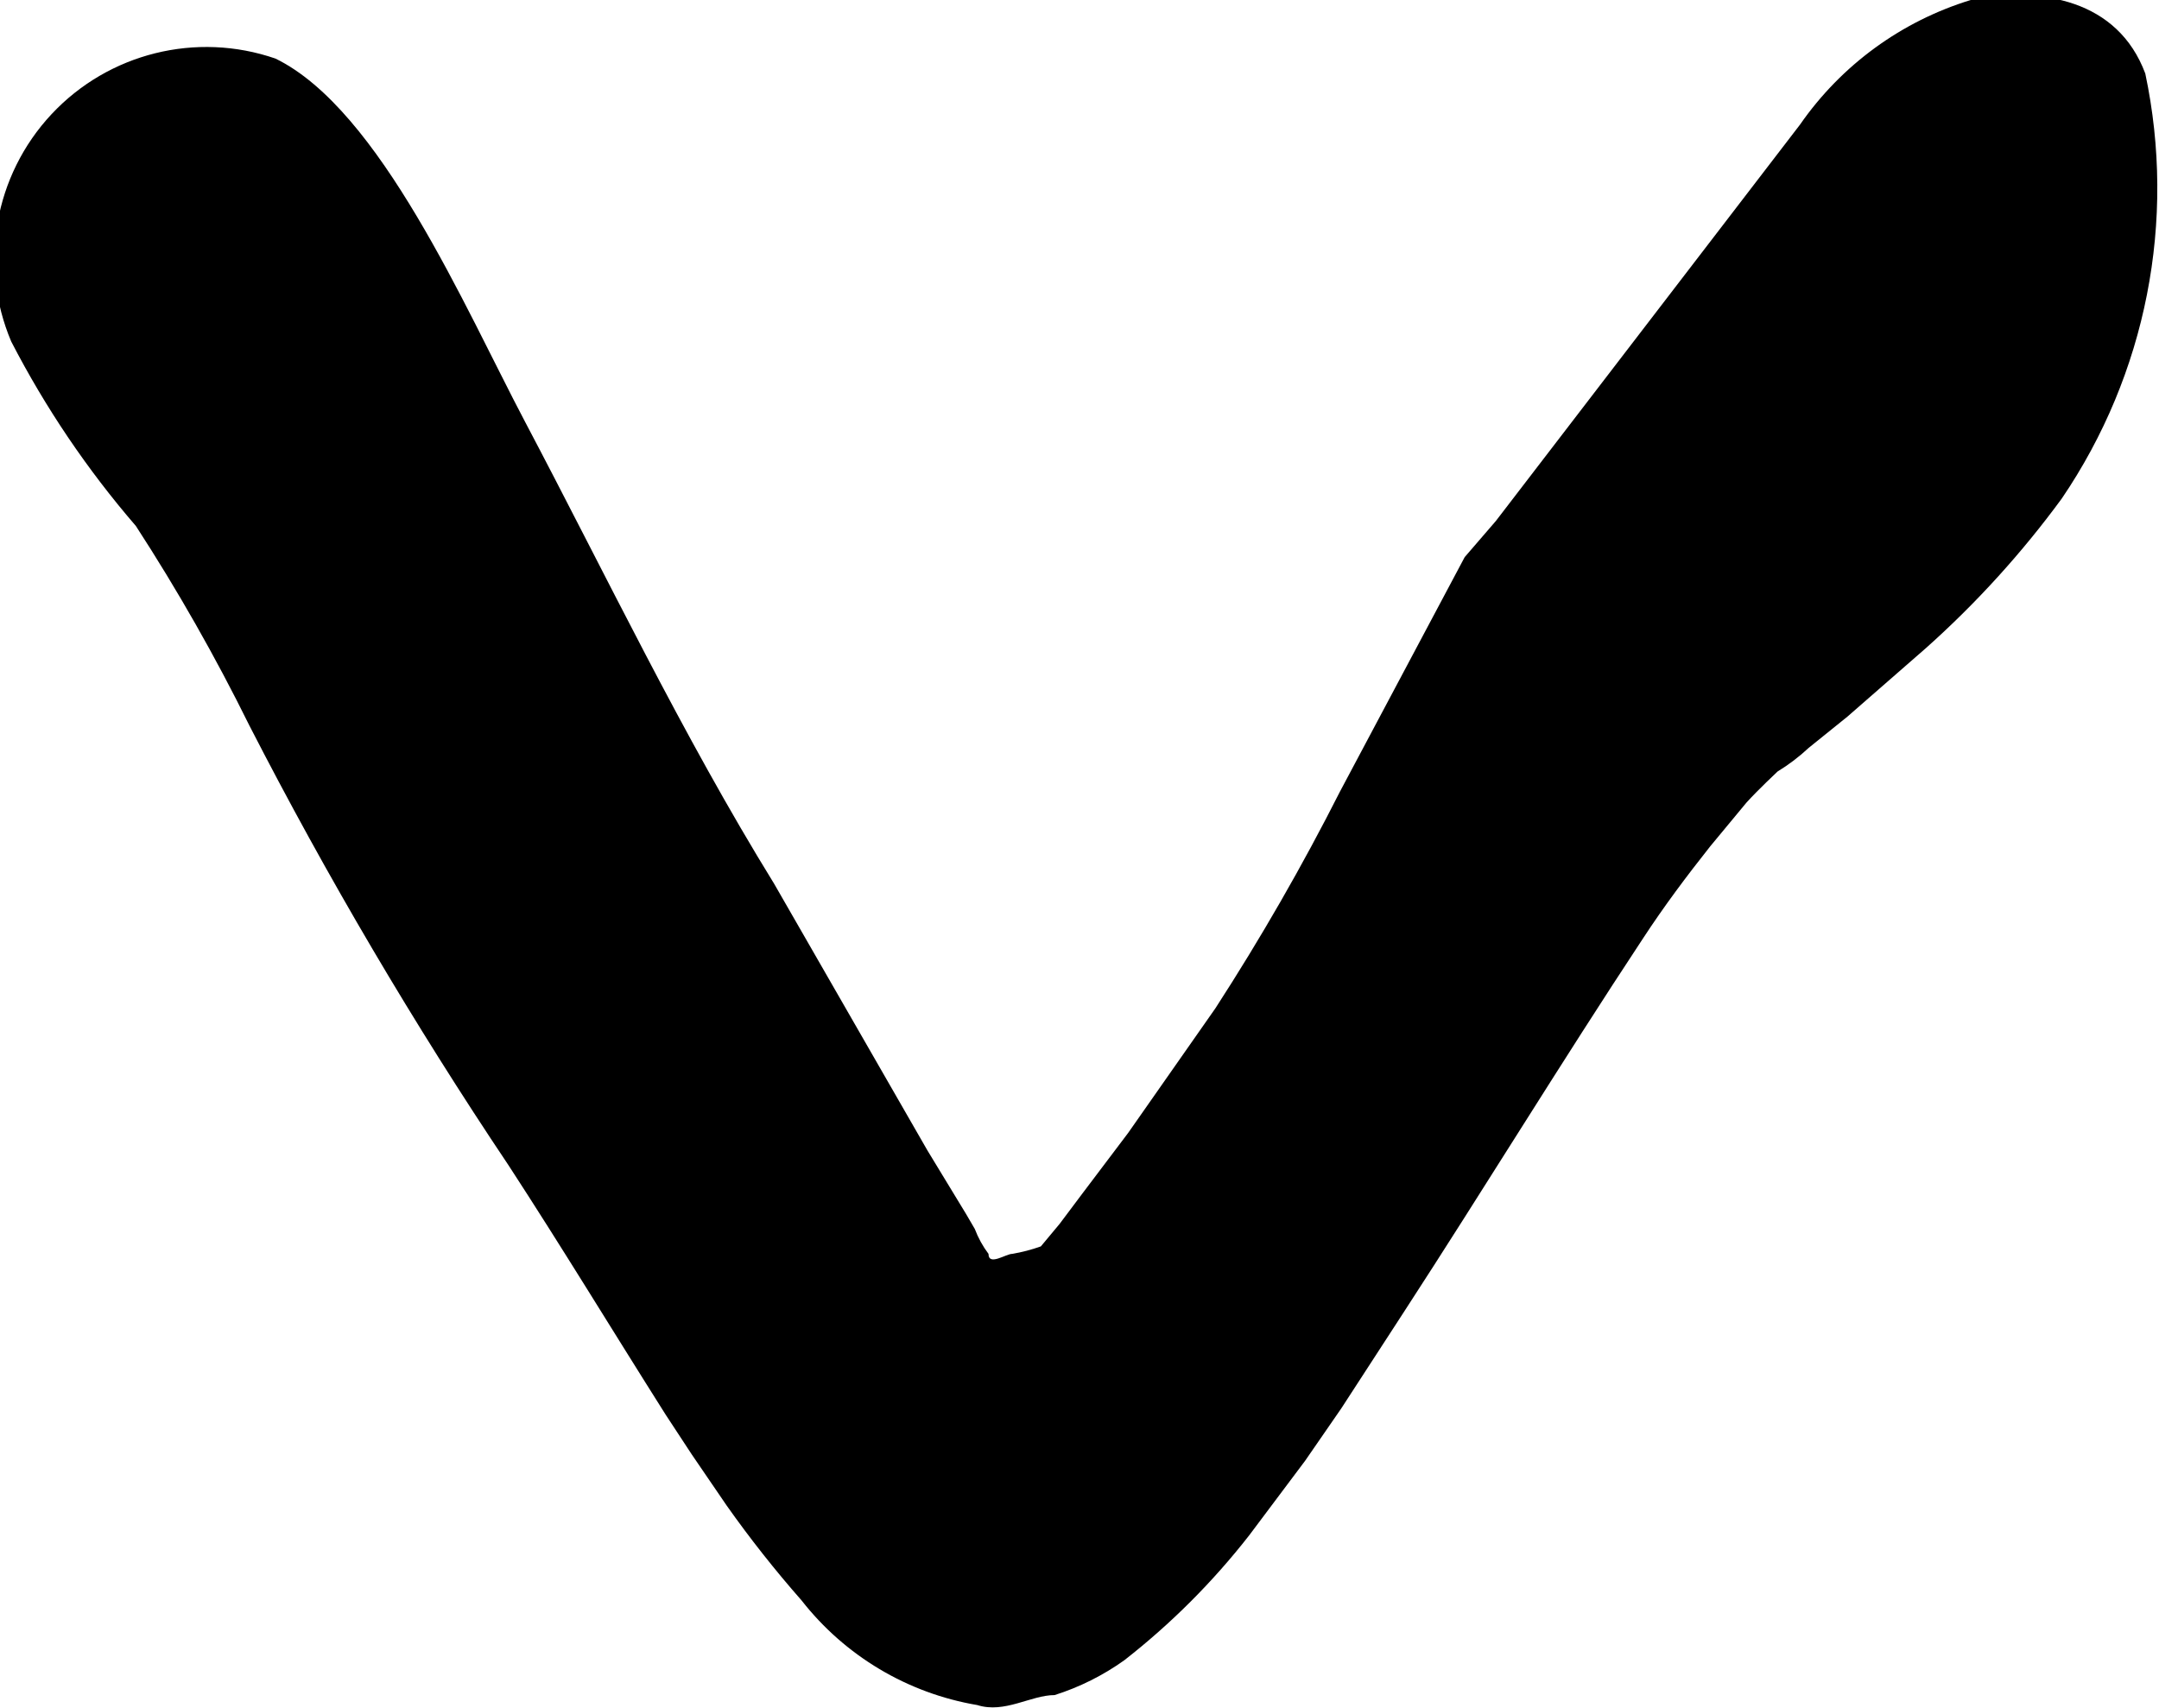
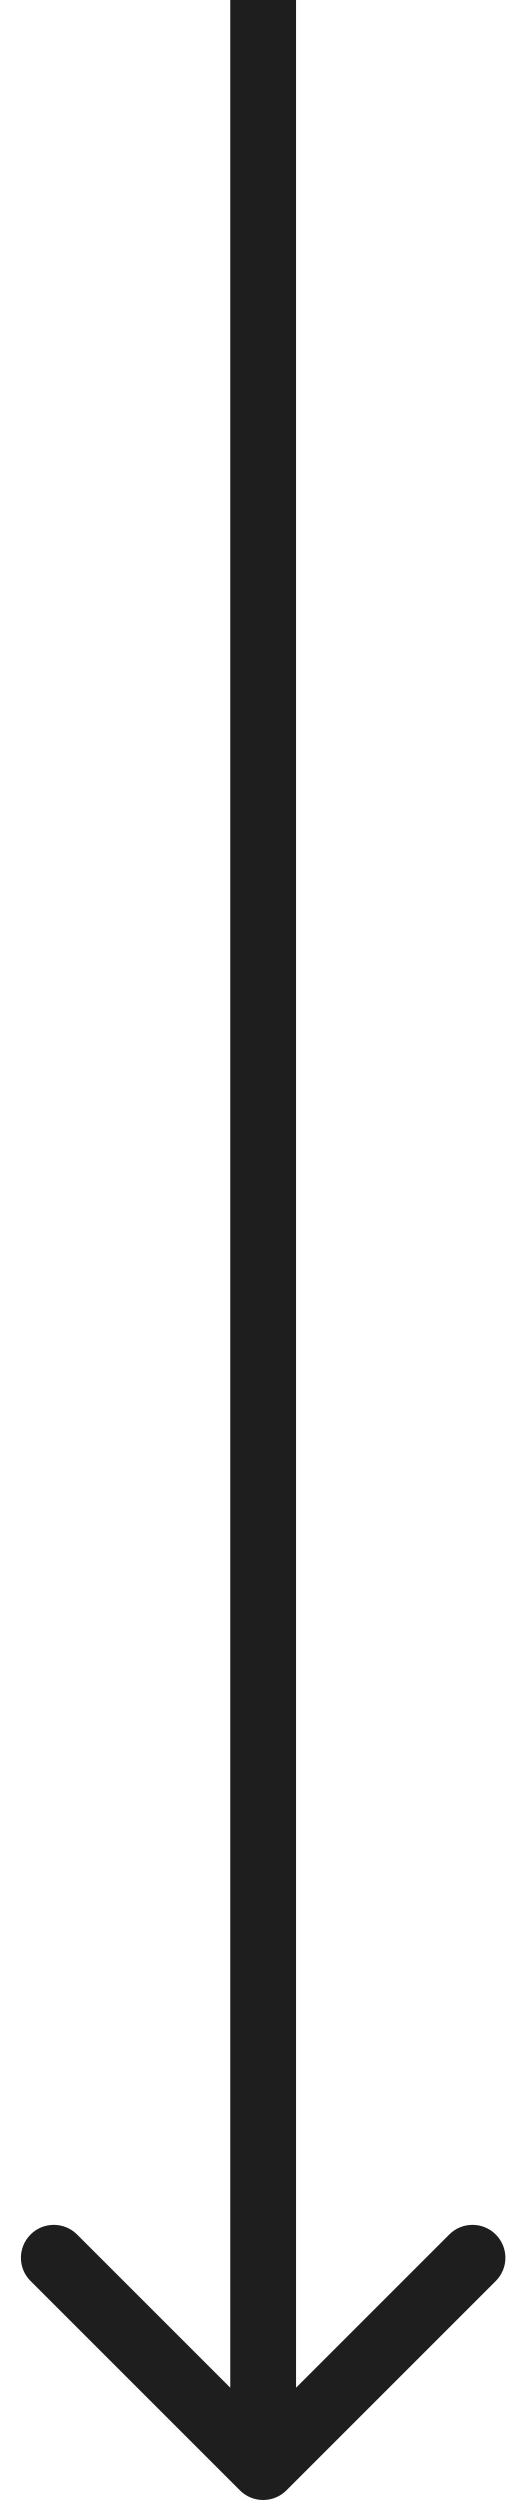
- <svg xmlns="http://www.w3.org/2000/svg" viewBox="0 0 17.32 13.7">
-   <path fill="currentColor" d="M15.81 0c.57-.11 1.18 0 1.4.59A4.43 4.43 0 0 1 16.54 4a7.73 7.73 0 0 1-1.09 1.2l-.63.55-.31.25a1.53 1.53 0 0 1-.25.19s-.16.15-.25.25l-.29.35c-.19.24-.37.48-.54.74-.66 1-1.27 2-1.92 3l-.5.77-.29.42-.45.6a5.79 5.79 0 0 1-1 1 2 2 0 0 1-.56.28c-.19 0-.4.15-.62.08a2.27 2.27 0 0 1-1.41-.84 9.12 9.12 0 0 1-.6-.76l-.28-.41-.21-.32c-.43-.68-.83-1.34-1.26-2A35.25 35.25 0 0 1 2 5.82a15.71 15.71 0 0 0-.91-1.6 7.6 7.6 0 0 1-1-1.48A1.7 1.7 0 0 1 2.21.47c.84.41 1.52 2 2 2.91.66 1.25 1.26 2.51 2 3.71l1.23 2.14.31.51.07.12a.81.81 0 0 0 .11.2c0 .1.14 0 .19 0a1.35 1.35 0 0 0 .23-.06l.15-.18.18-.24.37-.49.7-1a19 19 0 0 0 1-1.74l1-1.88.25-.29L14.44 1a2.59 2.59 0 0 1 1.37-1z" />
+ <svg xmlns="http://www.w3.org/2000/svg" width="16" height="76" viewBox="0 0 16 76" fill="none">
+   <path d="M7.293 75.707C7.683 76.098 8.317 76.098 8.707 75.707L15.071 69.343C15.462 68.953 15.462 68.32 15.071 67.929C14.681 67.538 14.047 67.538 13.657 67.929L8 73.586L2.343 67.929C1.953 67.538 1.319 67.538 0.929 67.929C0.538 68.32 0.538 68.953 0.929 69.343L7.293 75.707ZM7 0L7 75H9L9 0L7 0Z" fill="#1E1E1E" />
</svg>
